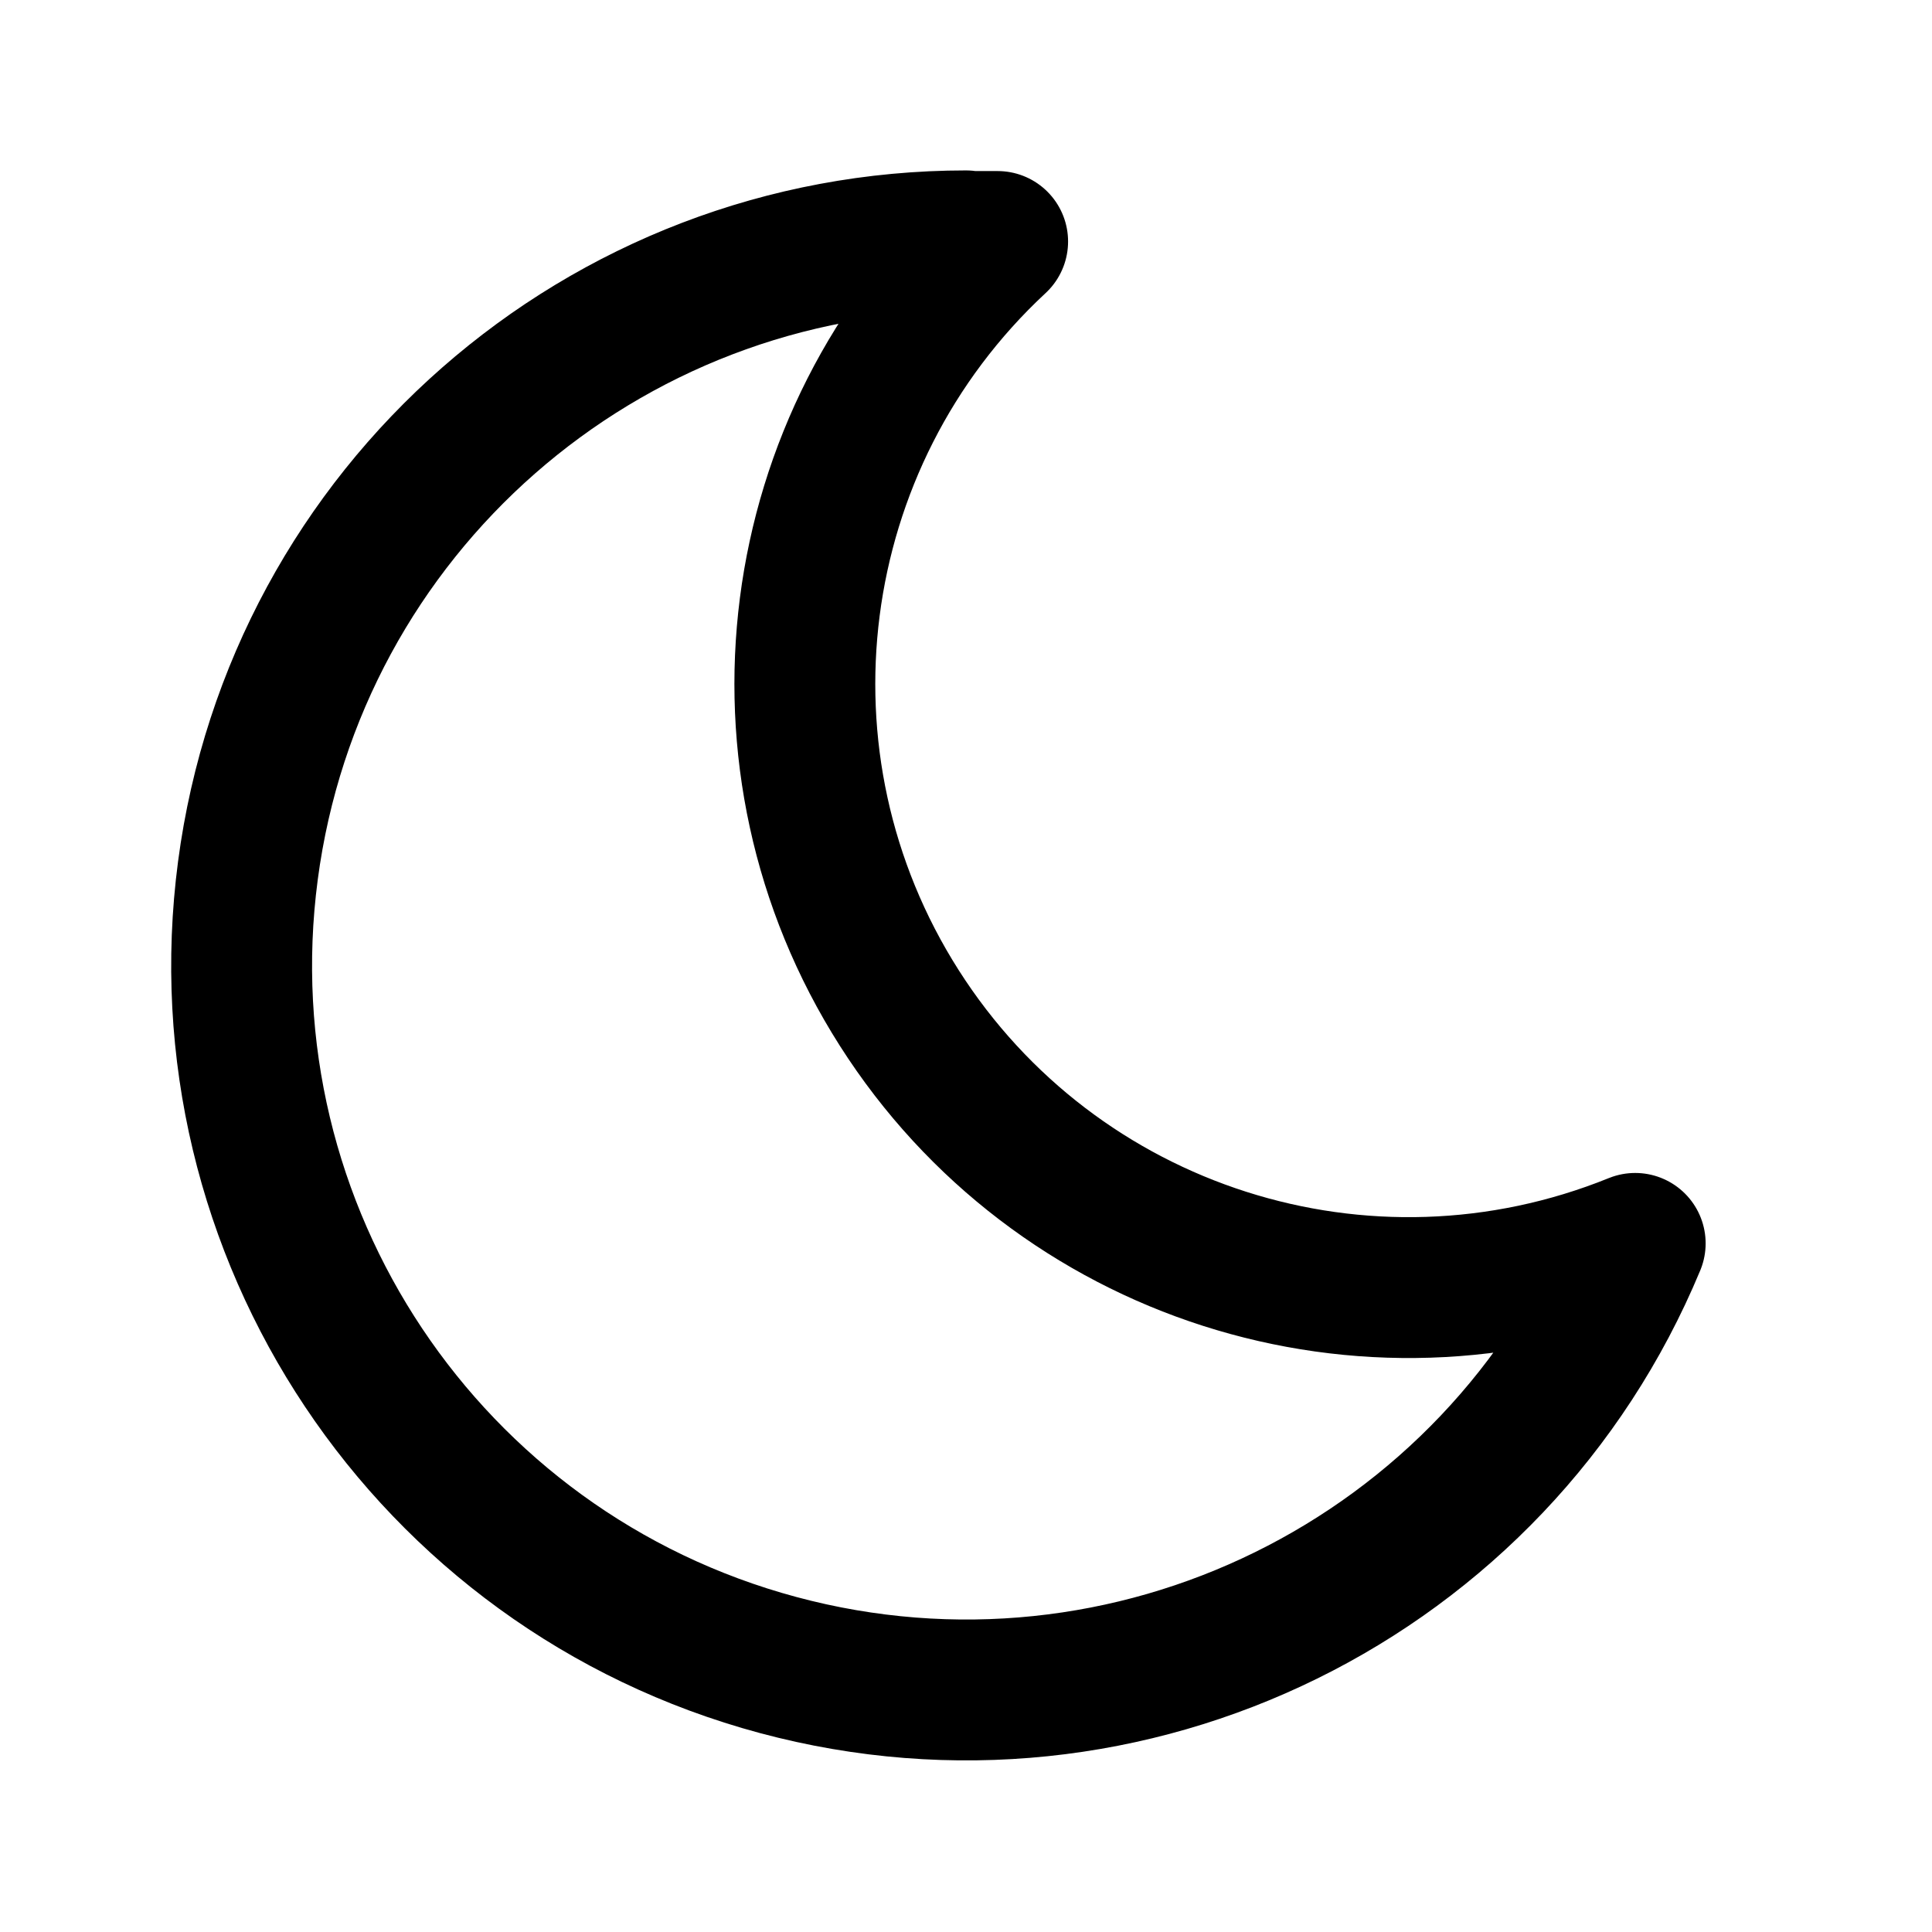
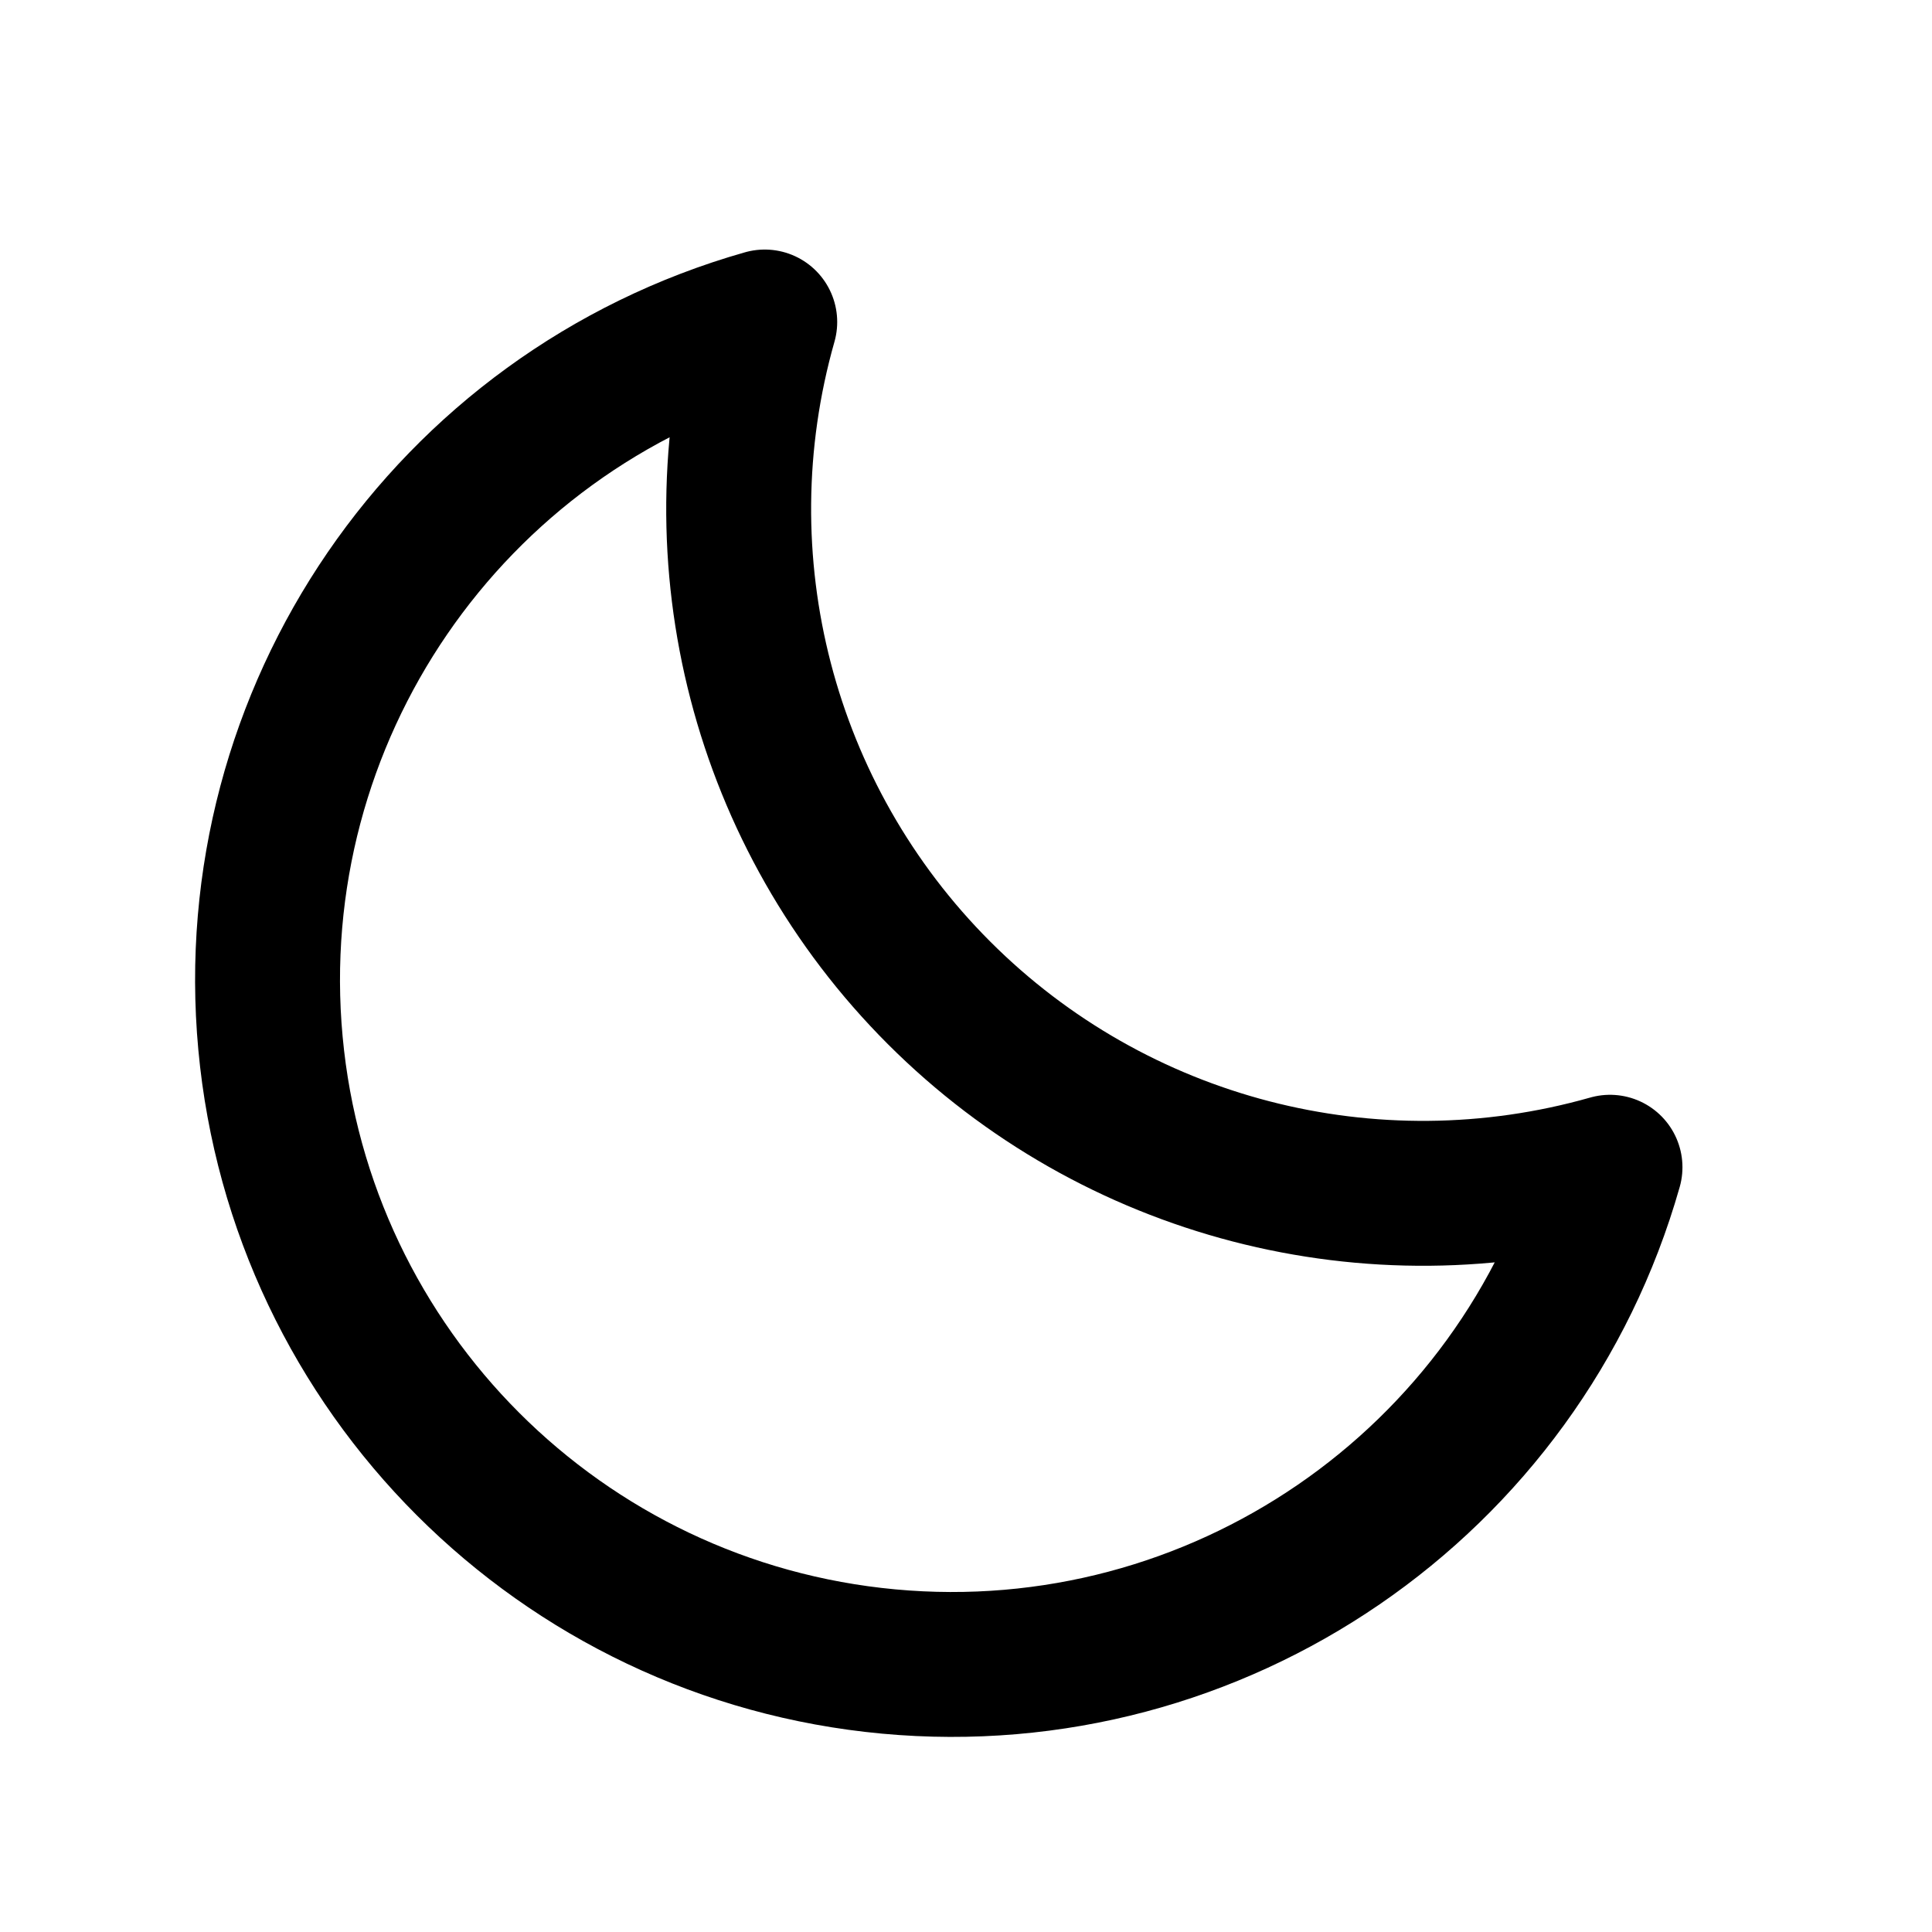
- <svg xmlns="http://www.w3.org/2000/svg" viewBox="0 0 24 24" fill="none" stroke="currentColor" stroke-width="1.75" stroke-linecap="round" stroke-linejoin="round">
-   <path d="M12 3c.132 0 .263 0 .393 0a7.5 7.5 0 0 0 7.92 12.446a9 9 0 1 1 -8.313 -12.454l0 .008" />
+ <svg xmlns="http://www.w3.org/2000/svg" viewBox="0 0 24 24" fill="none" stroke="currentColor" stroke-width="1.8" stroke-linecap="round" stroke-linejoin="round">
+   <path d="M20 14.5A8.5 8.5 0 0 1 9.5 4a8.5 8.5 0 1 0 10.5 10.5z" />
</svg>
